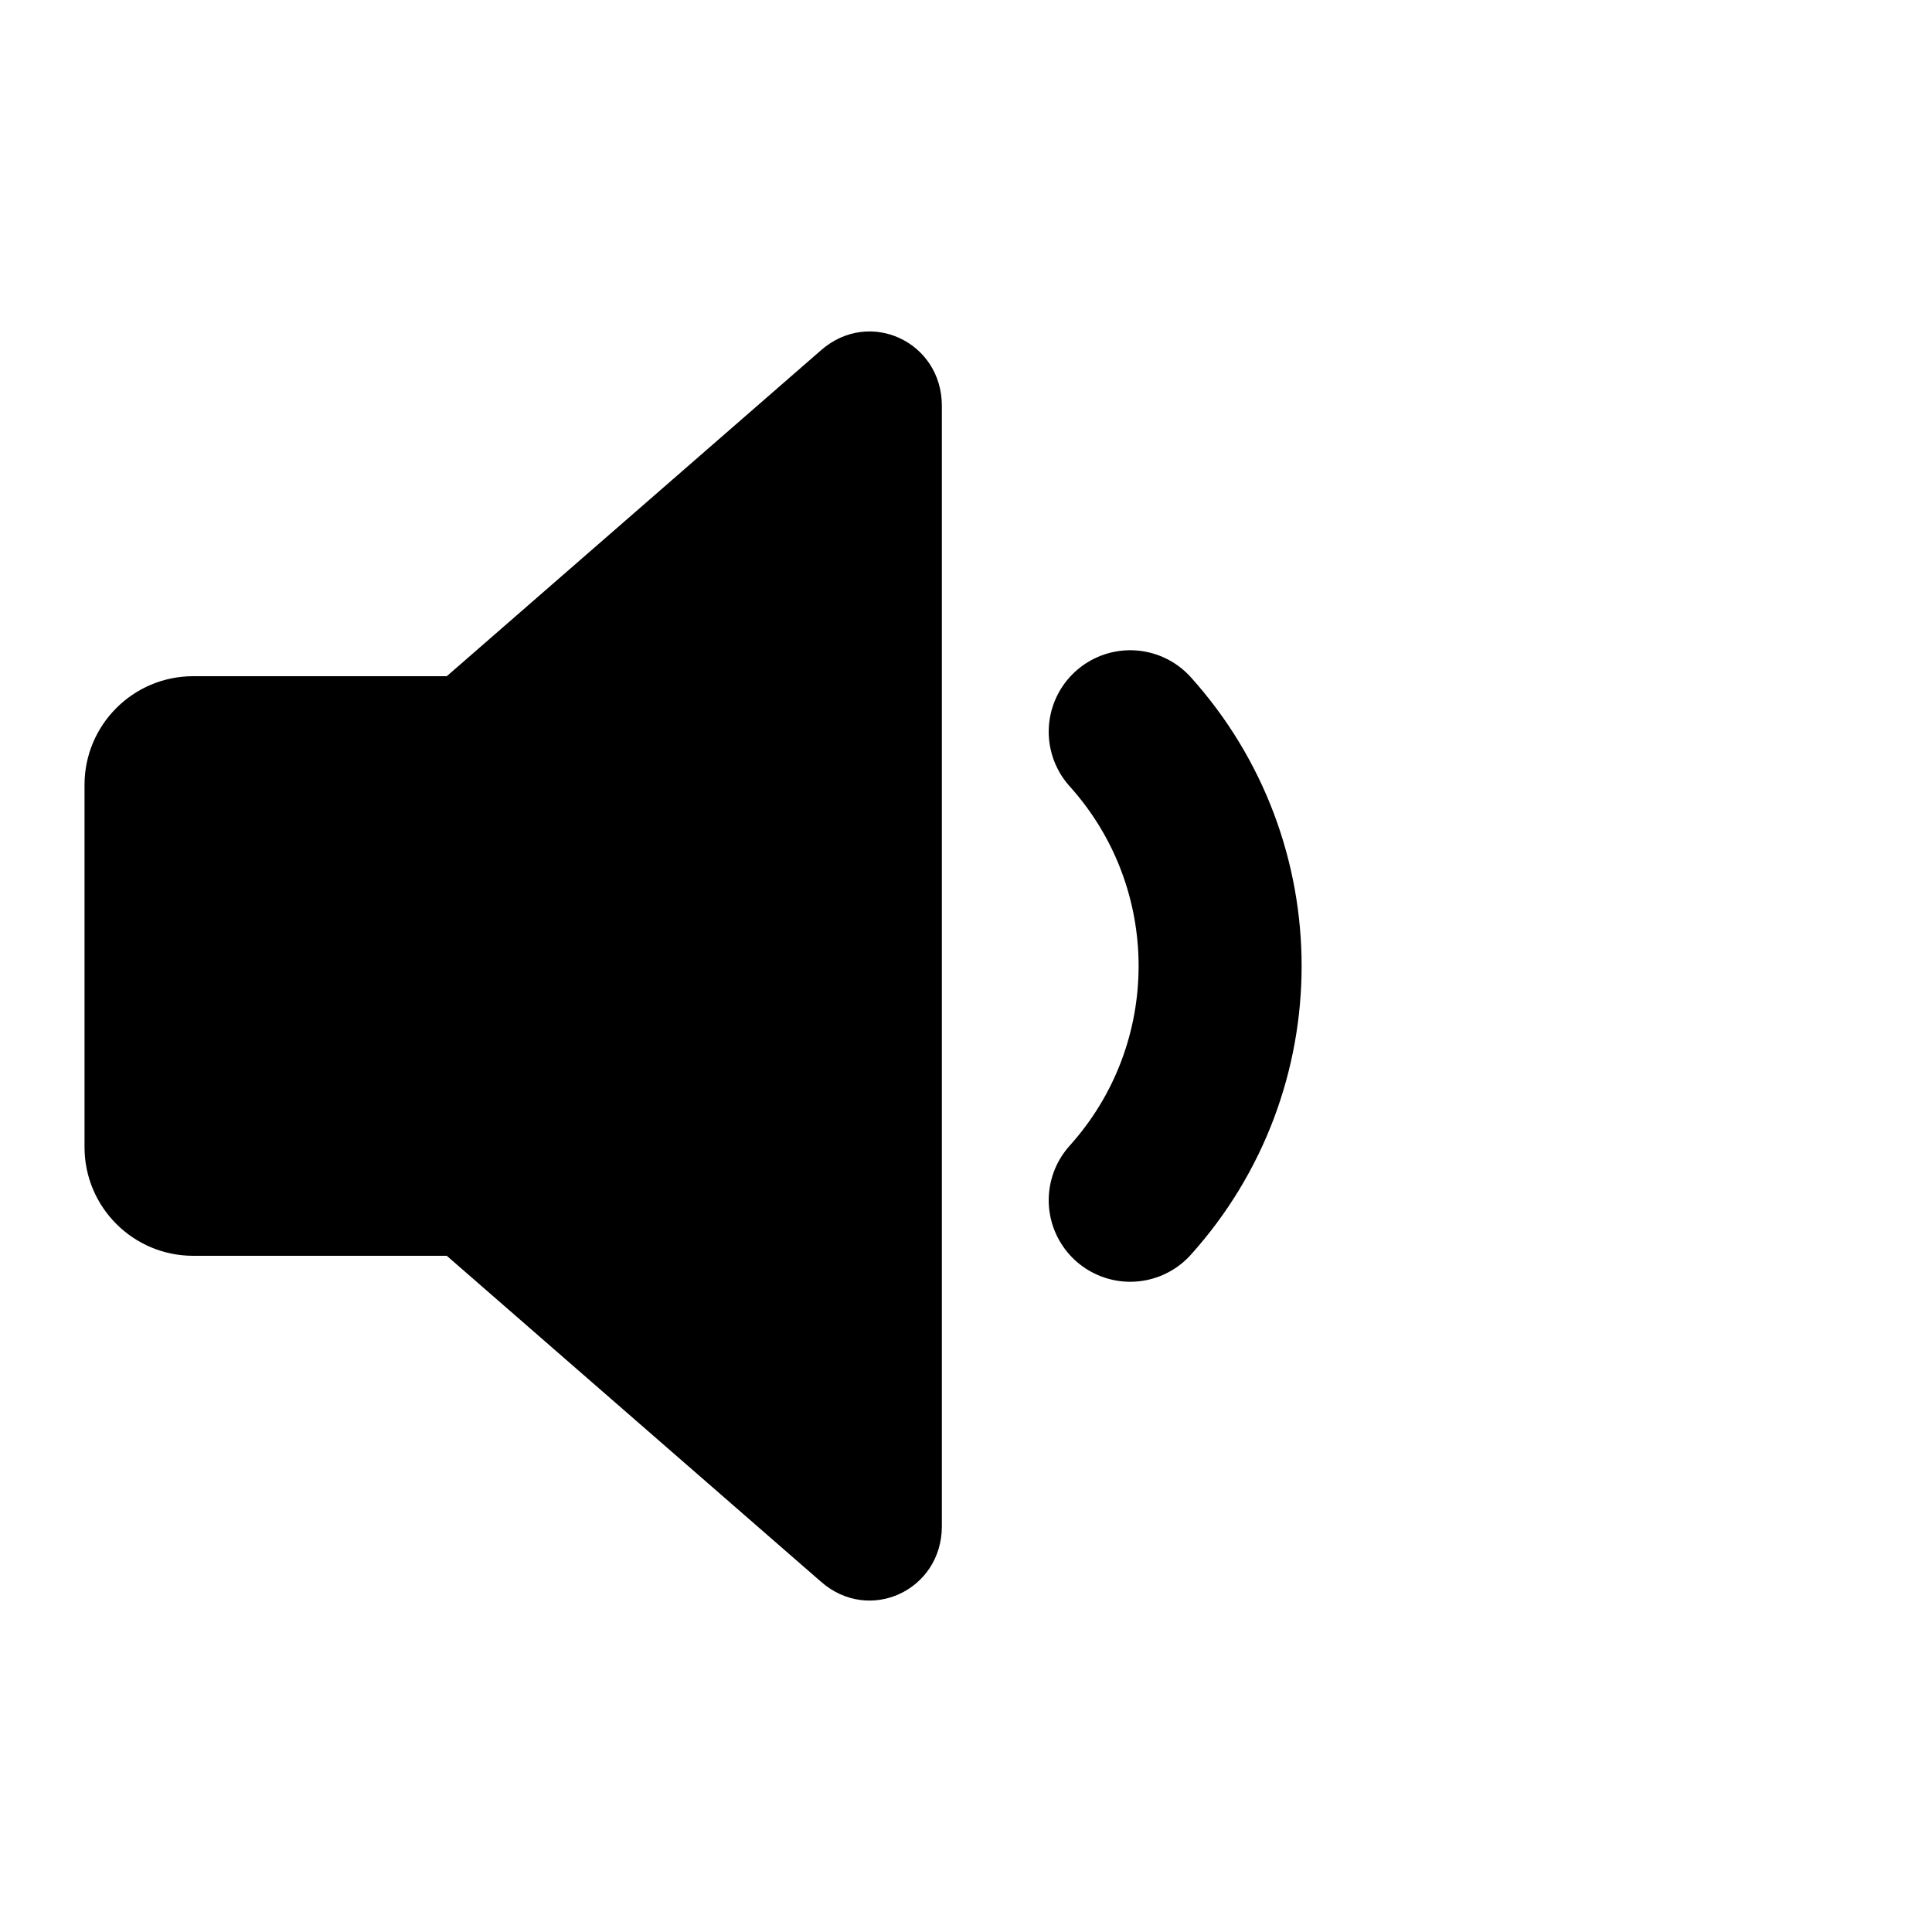
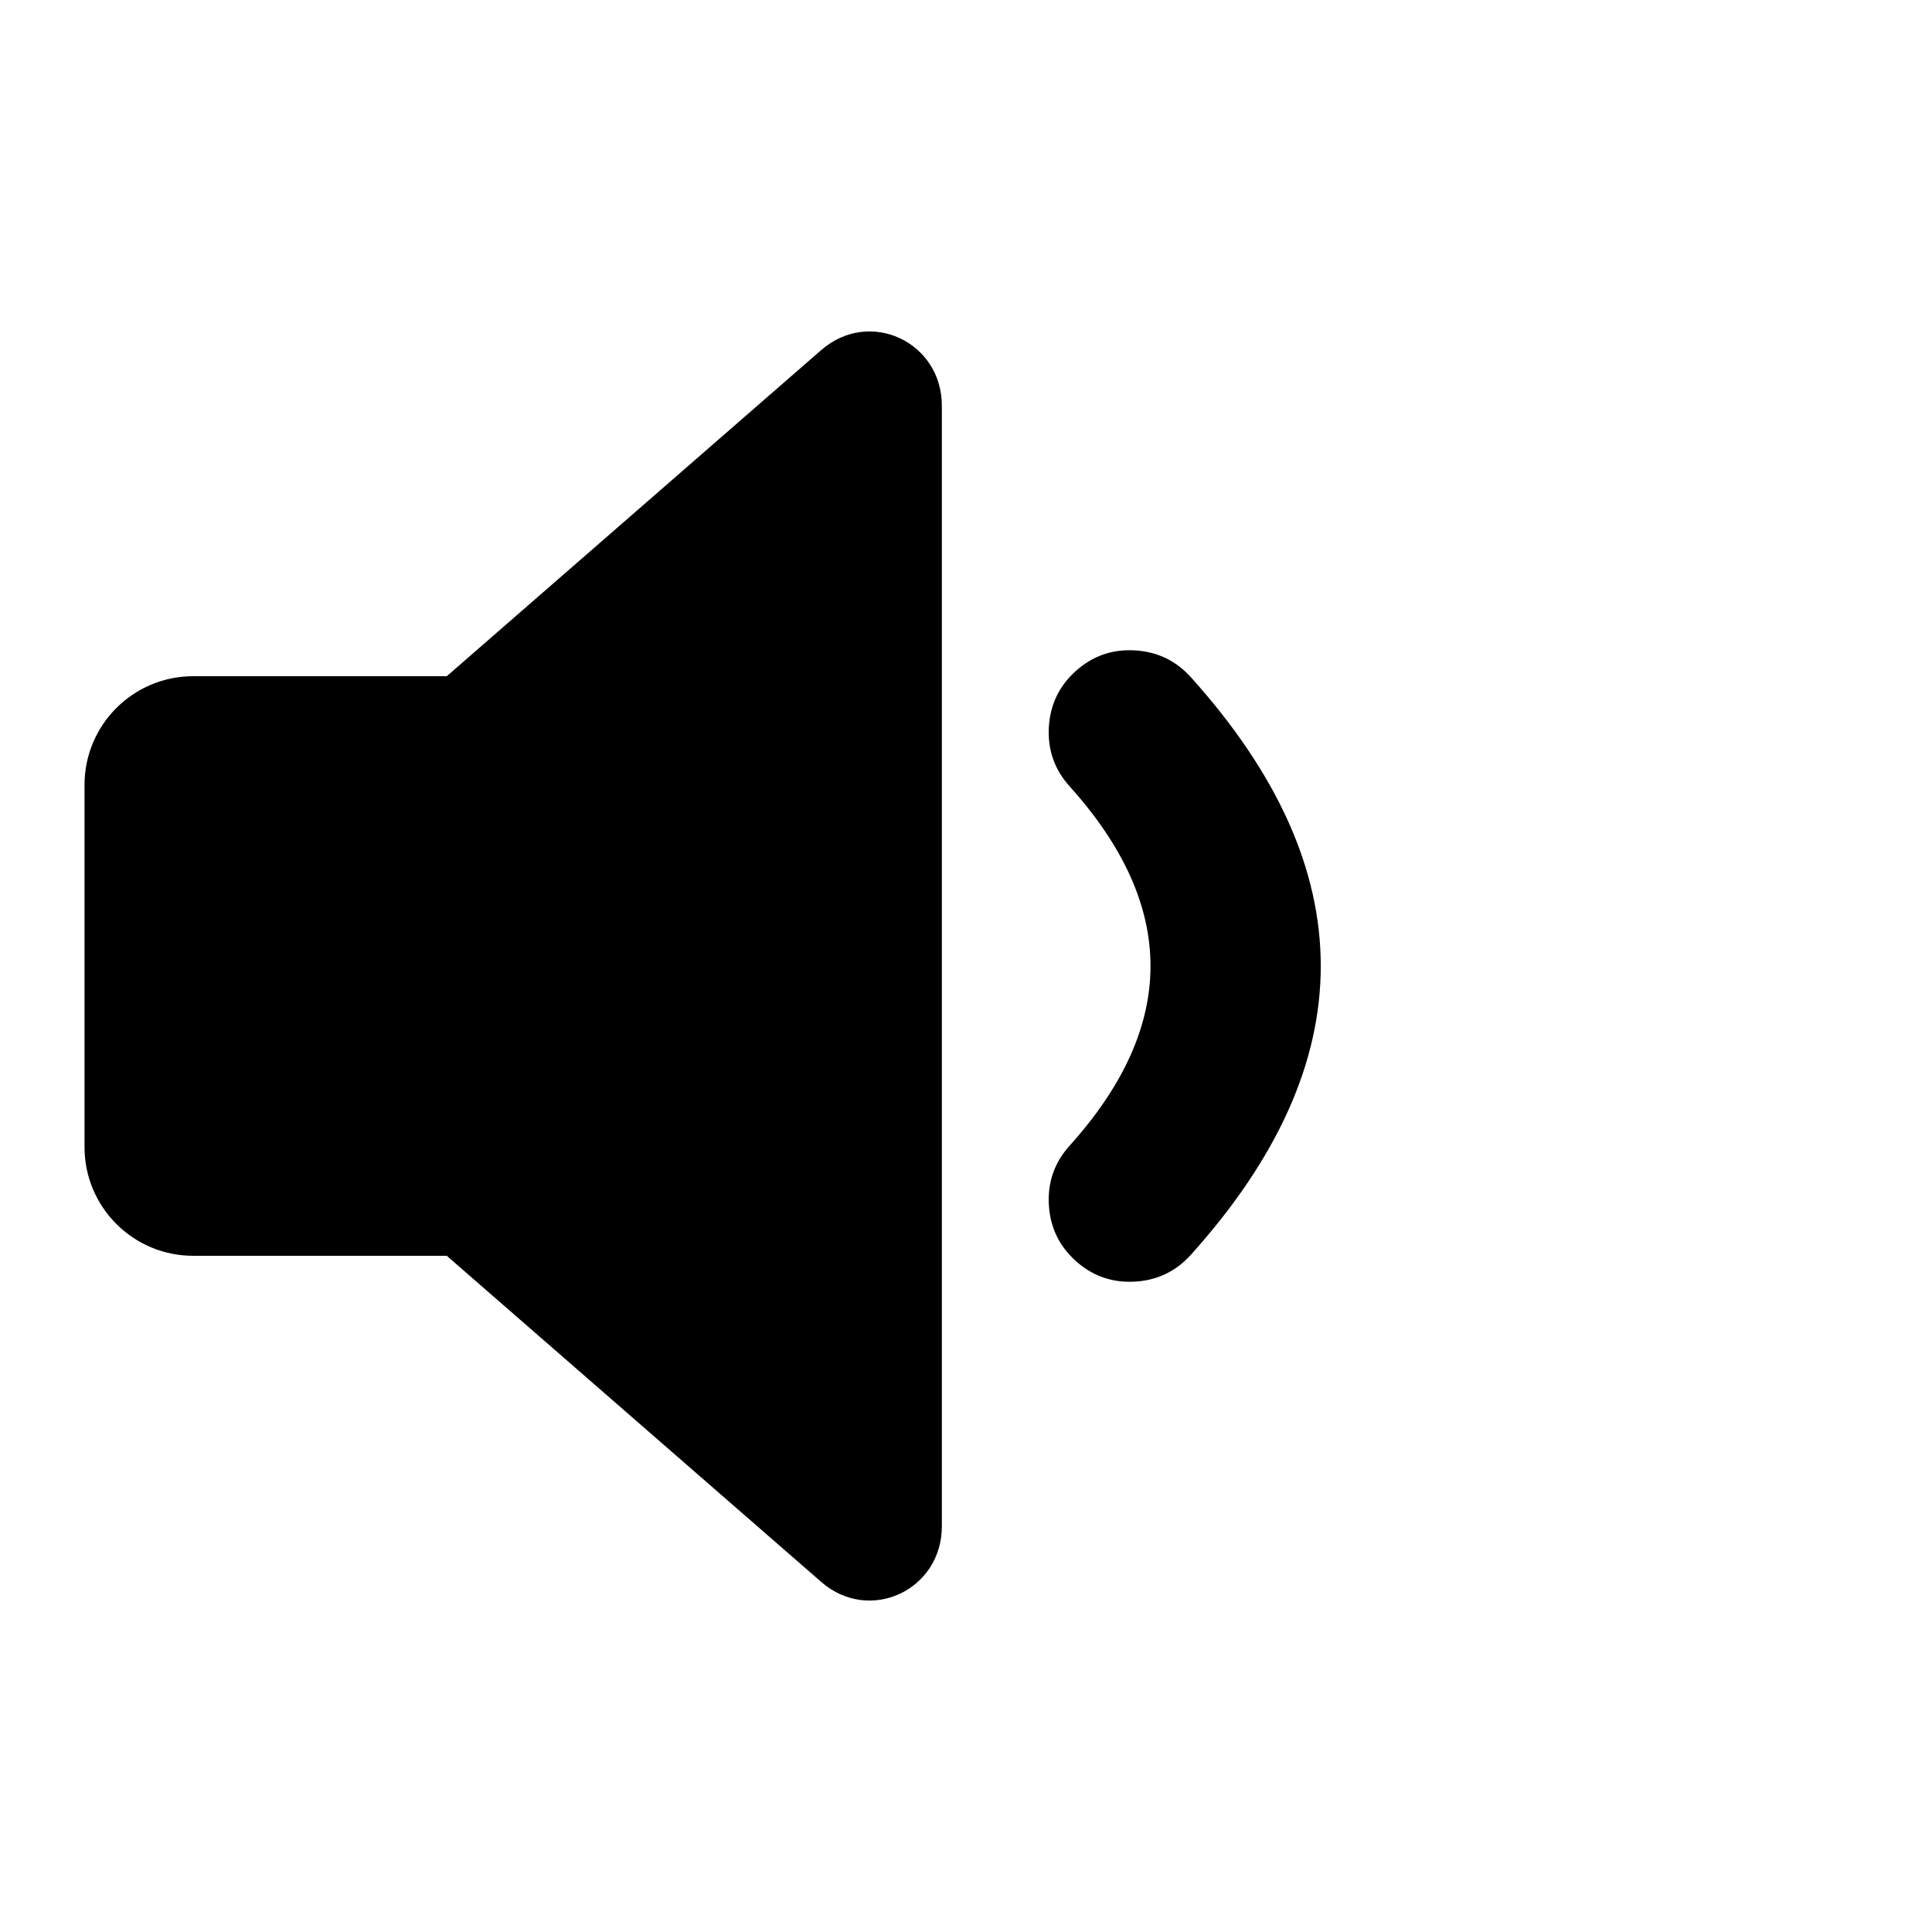
<svg xmlns="http://www.w3.org/2000/svg" width="16" height="16" viewBox="0 0 16 16">
-   <path d="M1.6 5.6h2.1l3.1-2.7c.4-.35 1-.07 1 .46v9.28c0 .53-.6.81-1 .46L3.7 10.4H1.6A.9.9 0 0 1 .7 9.5v-3a.9.9 0 0 1 .9-.9z" fill="#000" />
-   <path d="M9.36 6.06A2.9 2.9 0 0 1 9.36 9.94" fill="none" stroke="#000" stroke-width="1.35" stroke-linecap="round" />
+   <path fill="#000" d="M1.6,5.6 L3.7,5.6 L6.8,2.9 C7.2,2.55 7.8,2.83 7.8,3.36 L7.8,12.64 C7.8,13.17 7.2,13.45 6.8,13.1 L3.7,10.4 L1.6,10.4 A0.9 0.9 0 0 1 0.7,9.5 L0.7,6.5 A0.9 0.9 0 0 1 1.6,5.6 Z" />
+   <path fill="#000" d="M9.862,5.608 Q12.014,8 9.862,10.392 Q9.675,10.599 9.395,10.614 Q9.116,10.629 8.908,10.442 Q8.701,10.255 8.686,9.975 Q8.671,9.696 8.858,9.488 Q10.198,8 8.858,6.512 Q8.671,6.304 8.686,6.025 Q8.701,5.745 8.908,5.558 Q9.116,5.371 9.395,5.386 Q9.675,5.401 9.862,5.608 Z" />
</svg>
